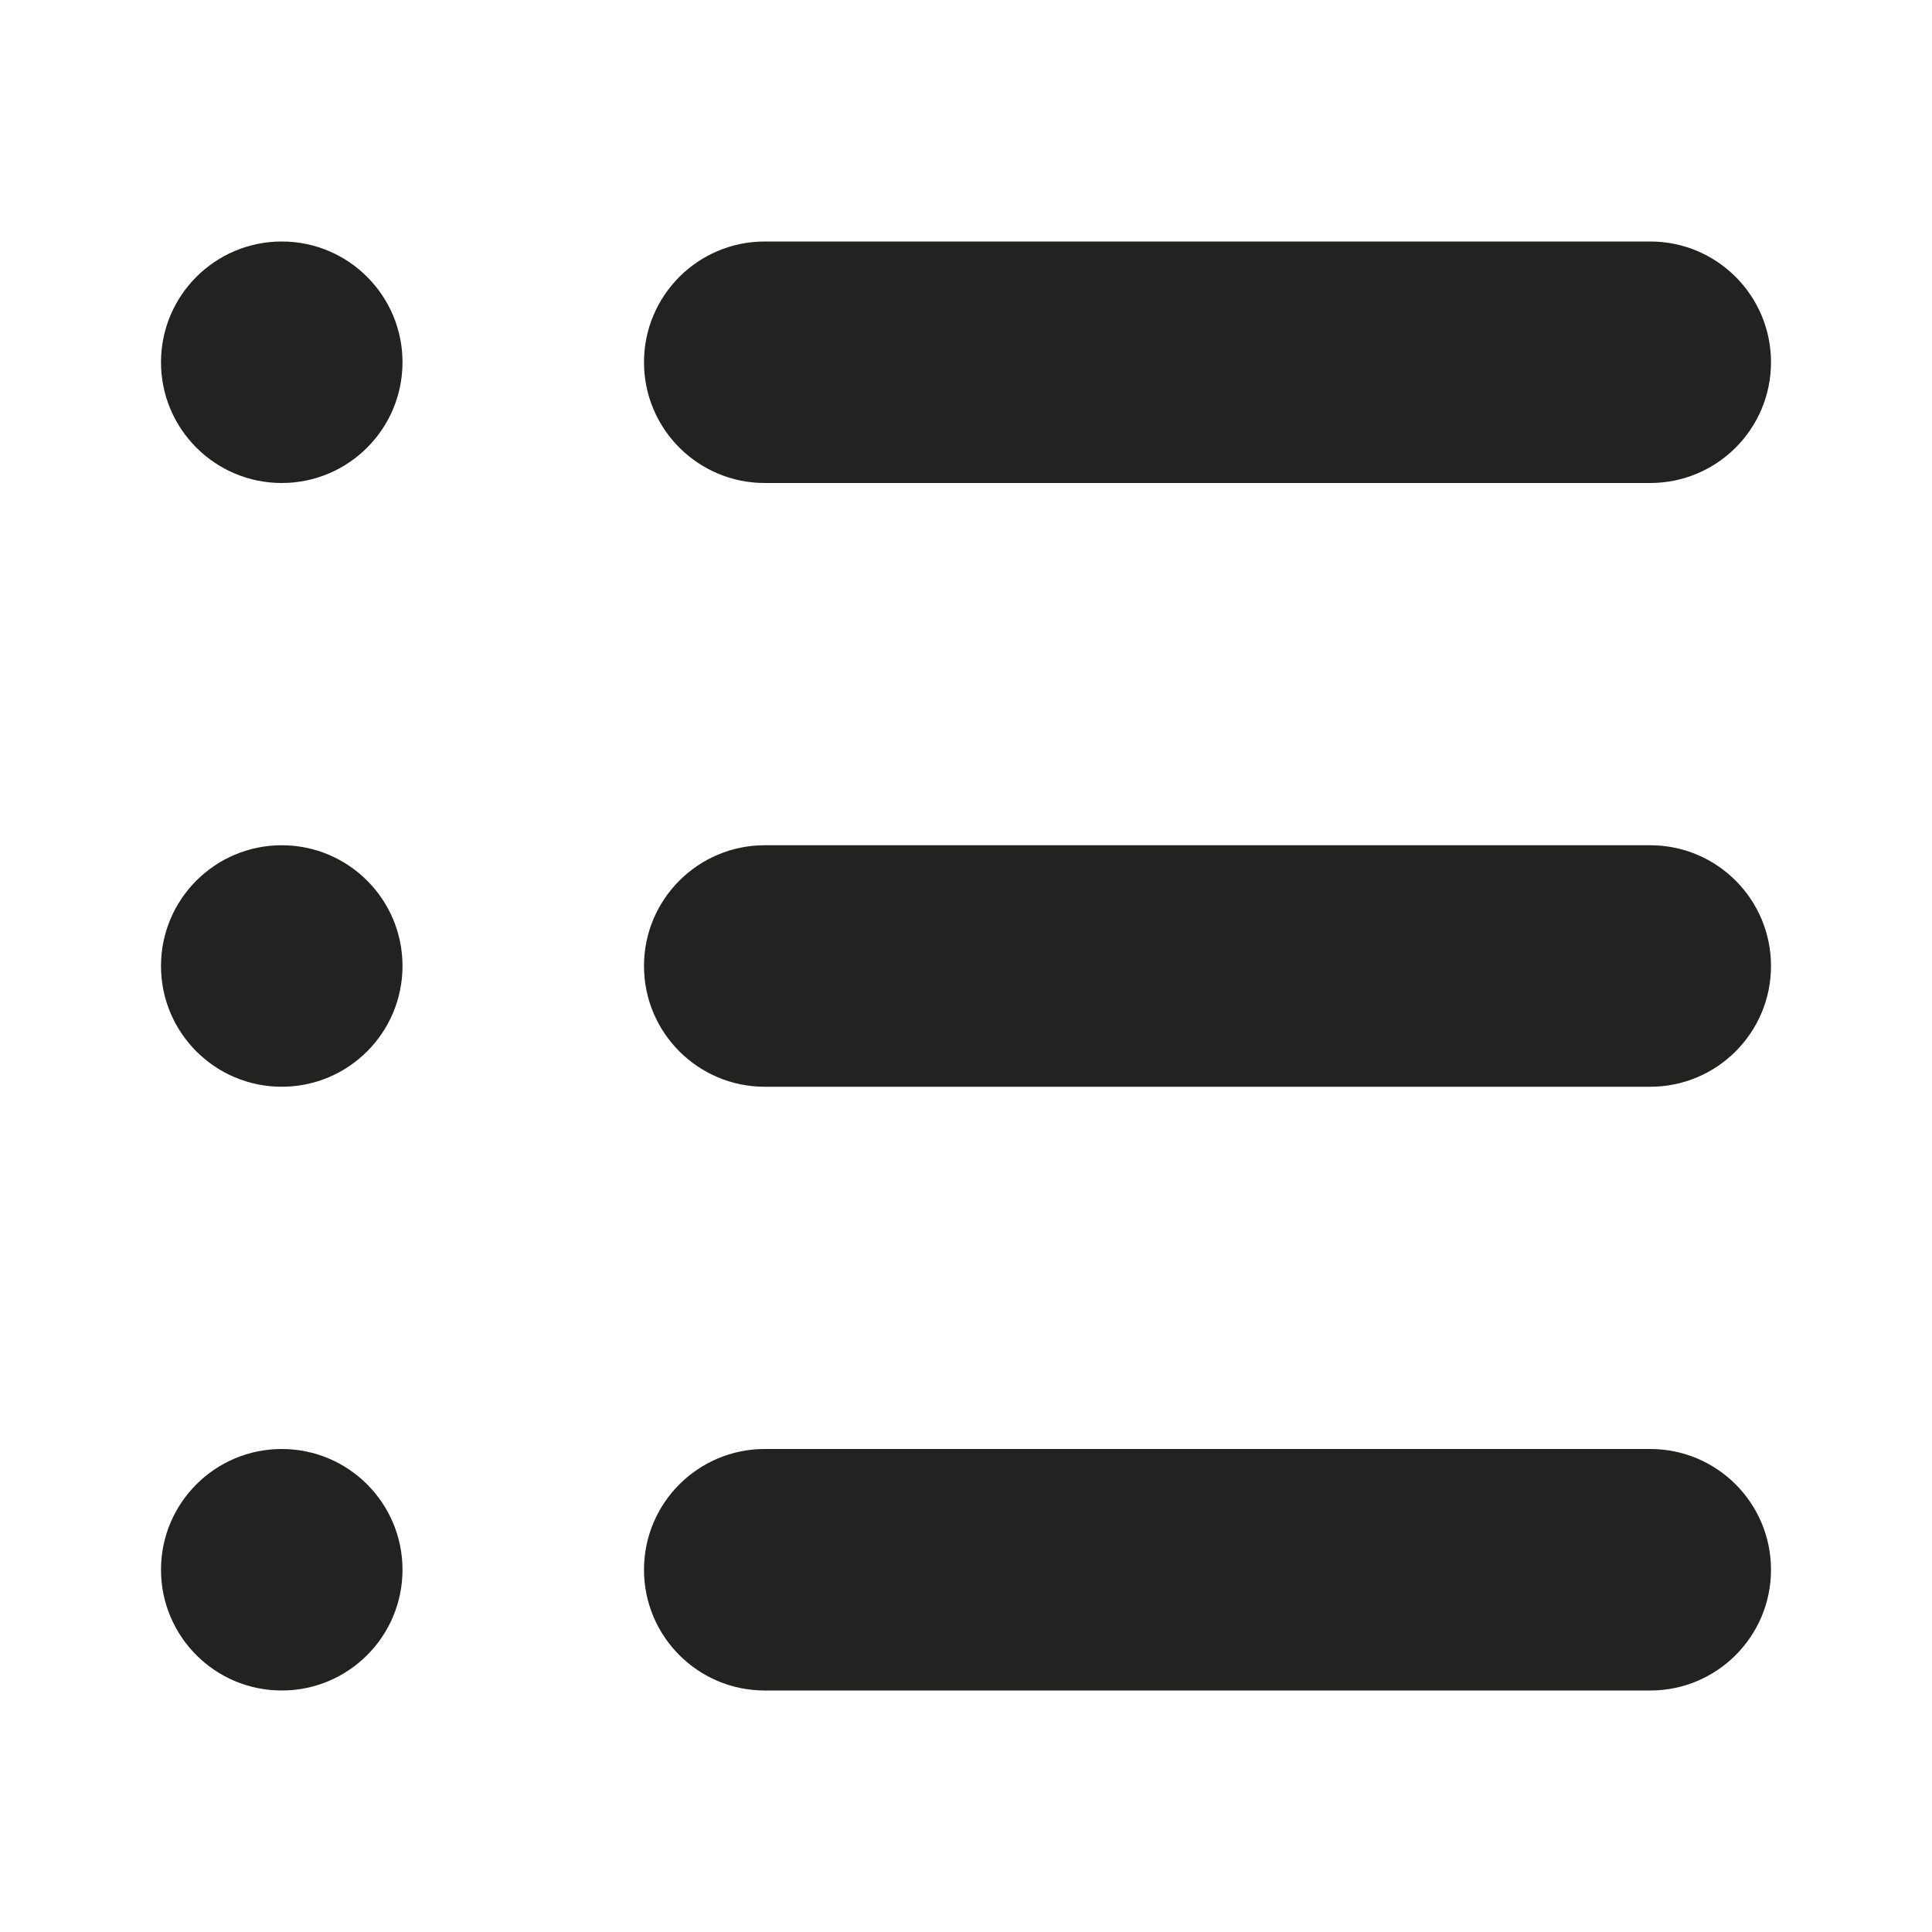
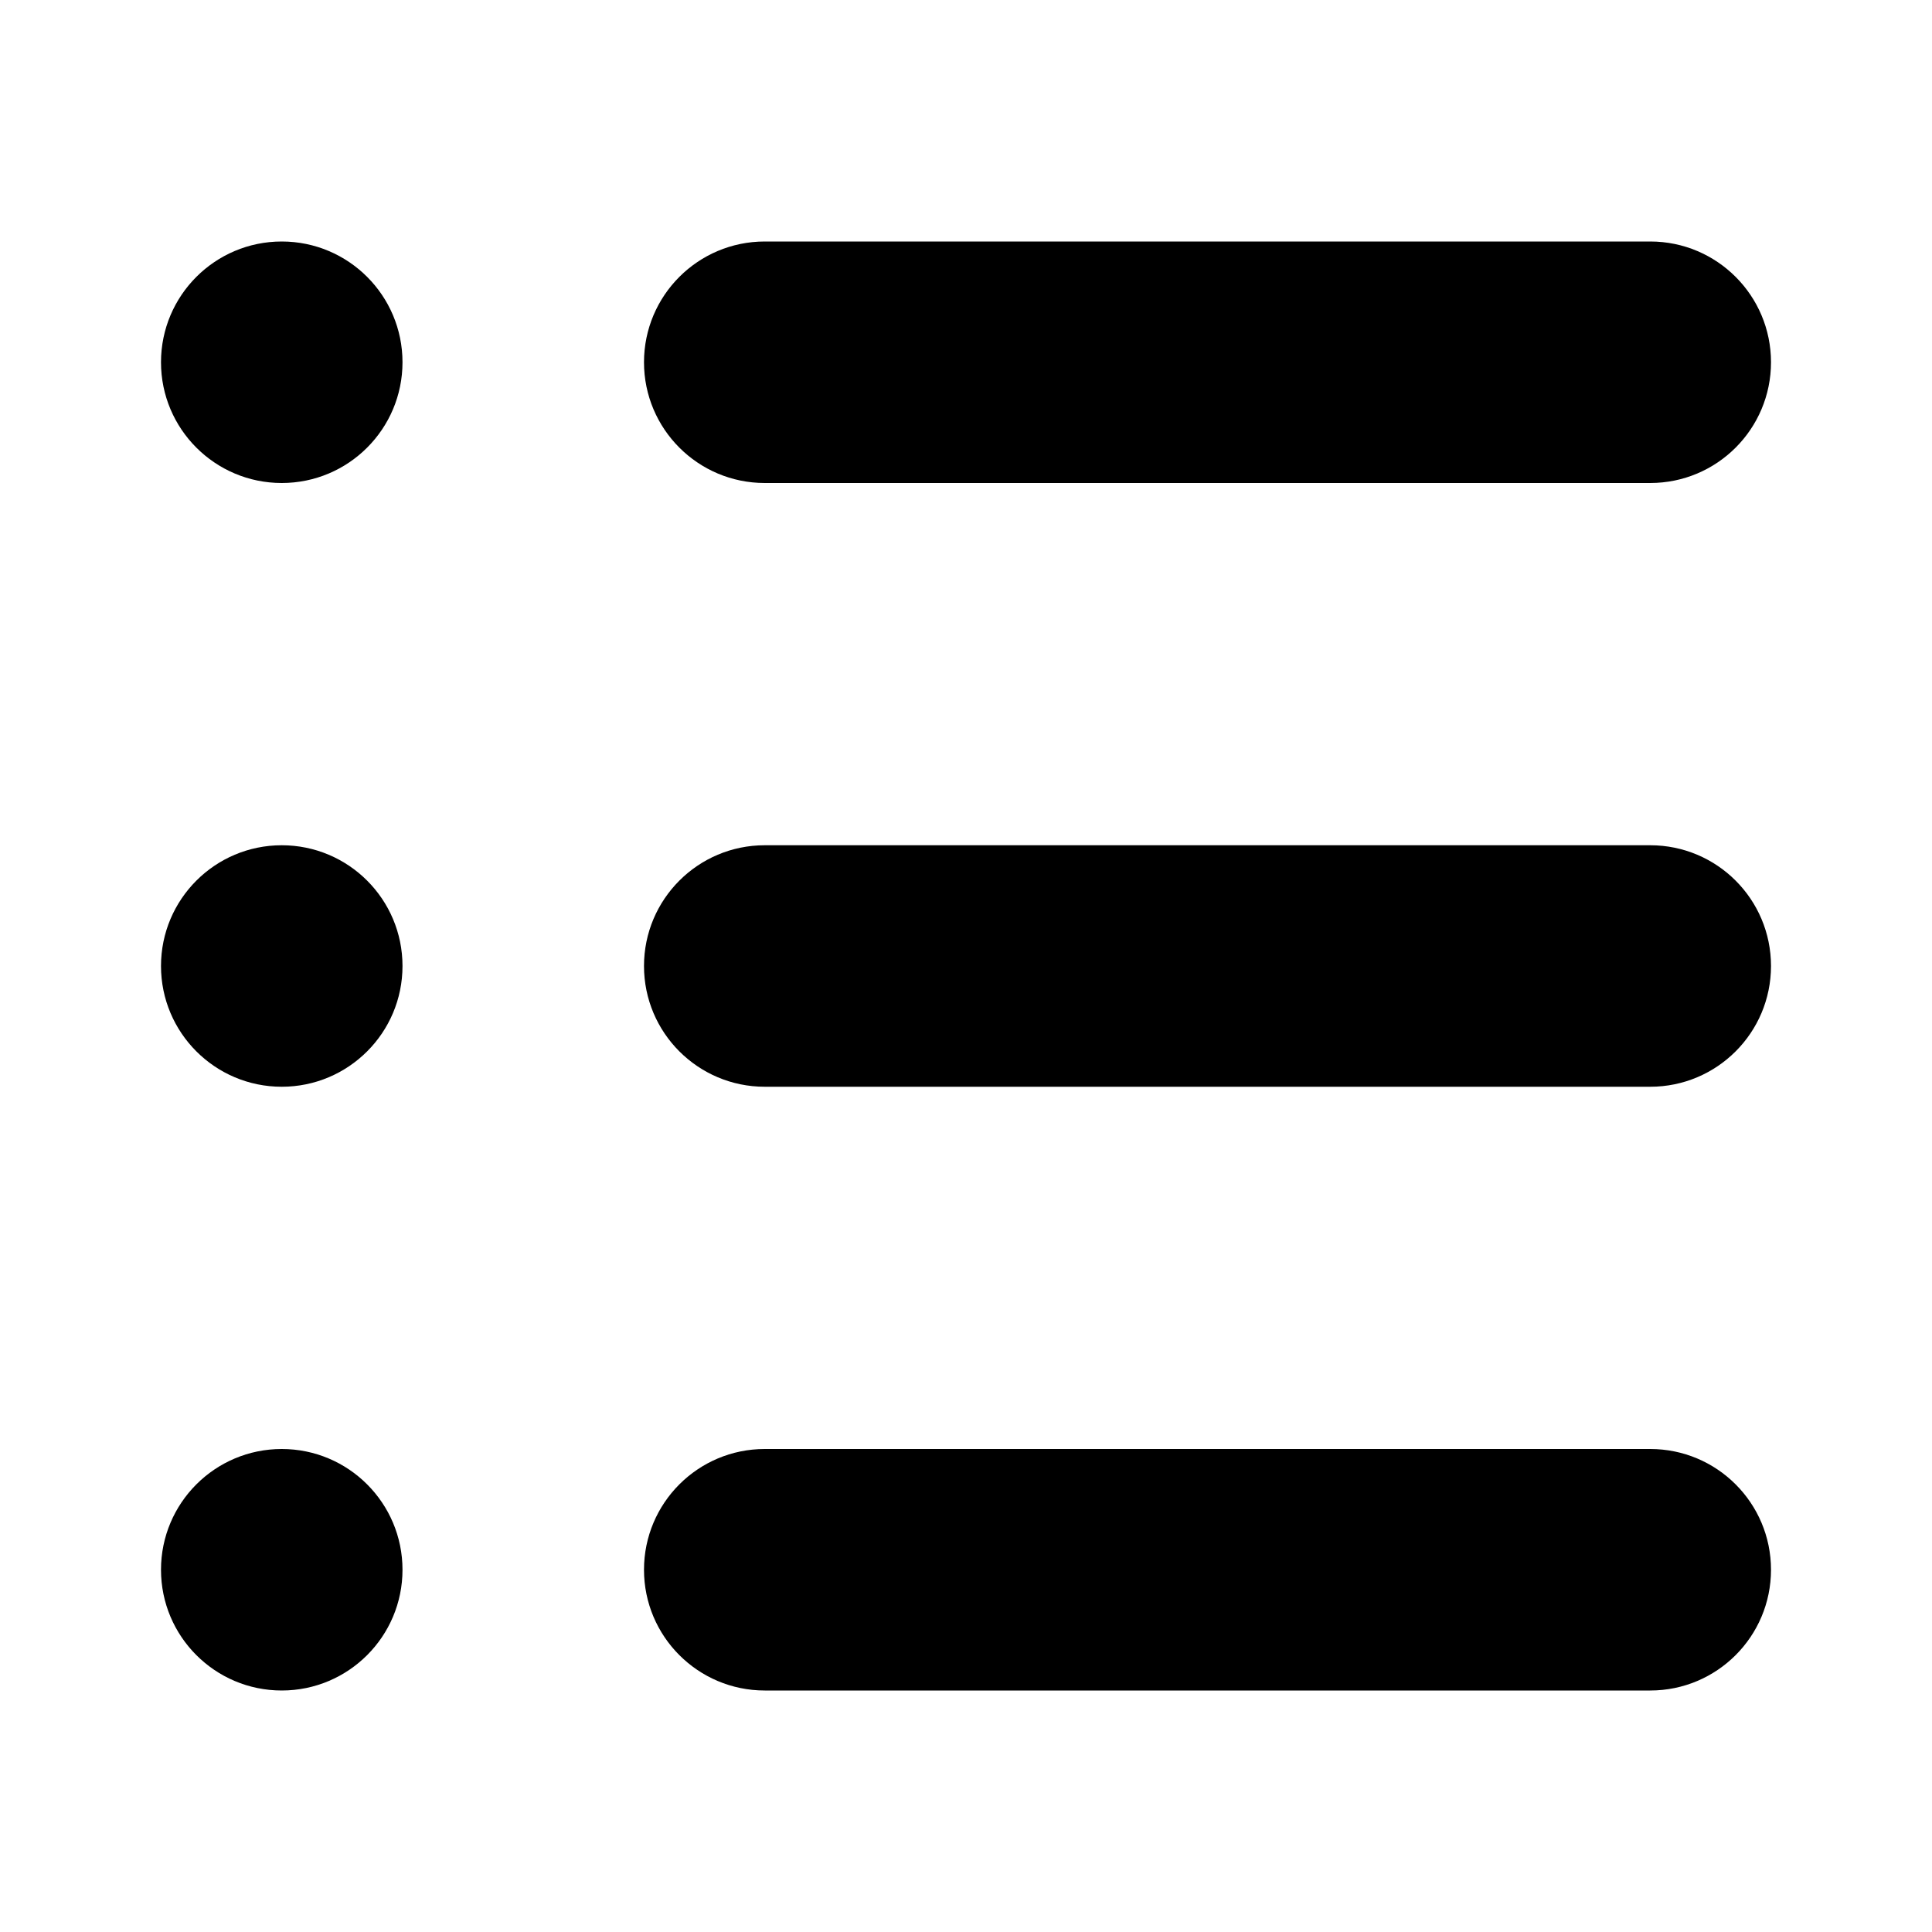
<svg xmlns="http://www.w3.org/2000/svg" viewBox="0 0 24 24">
-   <g>
-     <path d="M9.5,18h11A1.5,1.5,0,0,1,22,19.5h0A1.5,1.5,0,0,1,20.5,21H9.5A1.5,1.5,0,0,1,8,19.5H8A1.5,1.5,0,0,1,9.5,18Z" fill="#222221" fill-rule="evenodd" />
-     <path d="M9.5,10.5h11A1.5,1.5,0,0,1,22,12h0a1.5,1.5,0,0,1-1.5,1.5H9.5A1.5,1.5,0,0,1,8,12H8A1.5,1.5,0,0,1,9.5,10.5Z" fill="#222221" fill-rule="evenodd" />
-     <path d="M9.5,3h11A1.5,1.5,0,0,1,22,4.5h0A1.5,1.5,0,0,1,20.5,6H9.5A1.5,1.5,0,0,1,8,4.5H8A1.5,1.5,0,0,1,9.5,3Z" fill="#222221" fill-rule="evenodd" />
-     <circle cx="3.5" cy="4.5" r="1.5" fill="#222221" />
-     <circle cx="3.5" cy="12" r="1.5" fill="#222221" />
-     <circle cx="3.5" cy="19.5" r="1.5" fill="#222221" />
-   </g>
+   <path d="m9.5 18h11a1.5 1.5 0 0 1 1.5 1.5 1.5 1.5 0 0 1-1.5 1.5h-11a1.5 1.5 0 0 1-1.5-1.5 1.5 1.5 0 0 1 1.5-1.5z" />
+   <path d="m9.5 10.5h11a1.5 1.5 0 0 1 1.5 1.5 1.5 1.5 0 0 1-1.5 1.5h-11a1.5 1.5 0 0 1-1.5-1.5 1.5 1.5 0 0 1 1.5-1.5z" />
+   <path d="m9.5 3h11a1.5 1.5 0 0 1 1.5 1.5 1.5 1.5 0 0 1-1.5 1.5h-11a1.5 1.5 0 0 1-1.5-1.5 1.5 1.5 0 0 1 1.5-1.5z" />
+   <circle cx="3.5" cy="4.5" r="1.5" />
+   <circle cx="3.5" cy="12" r="1.5" />
+   <circle cx="3.5" cy="19.5" r="1.5" />
</svg>
